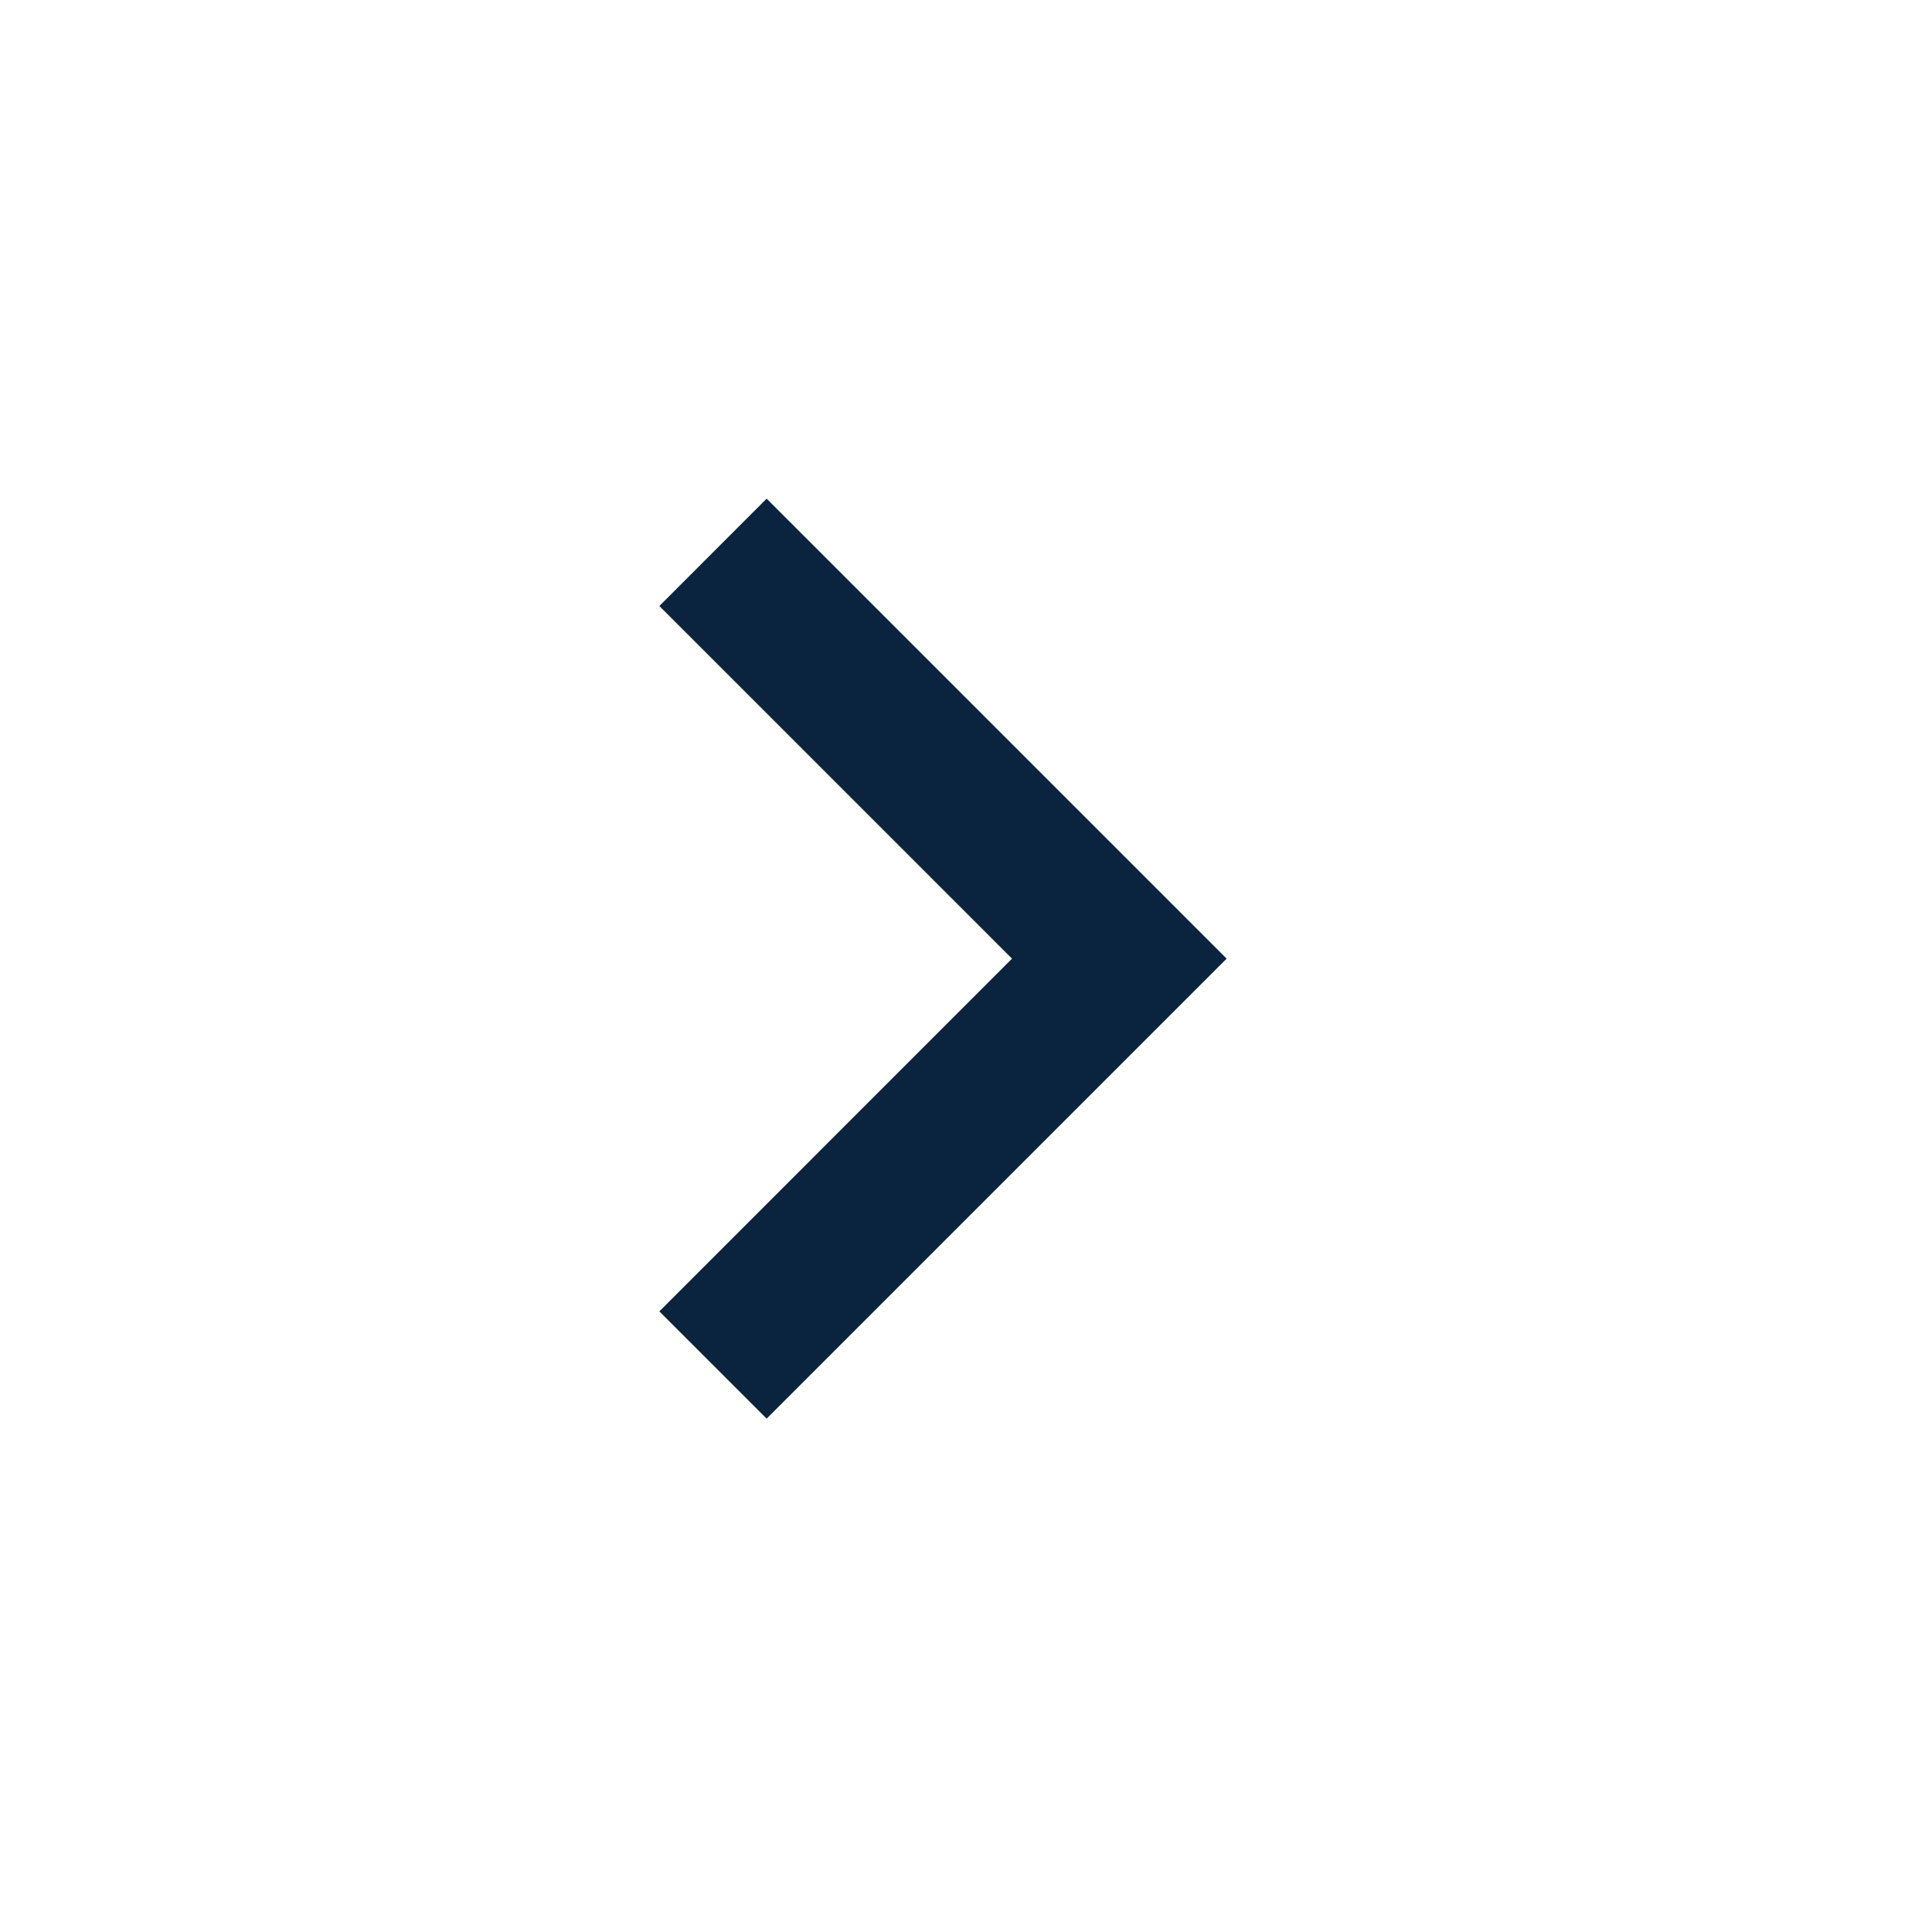
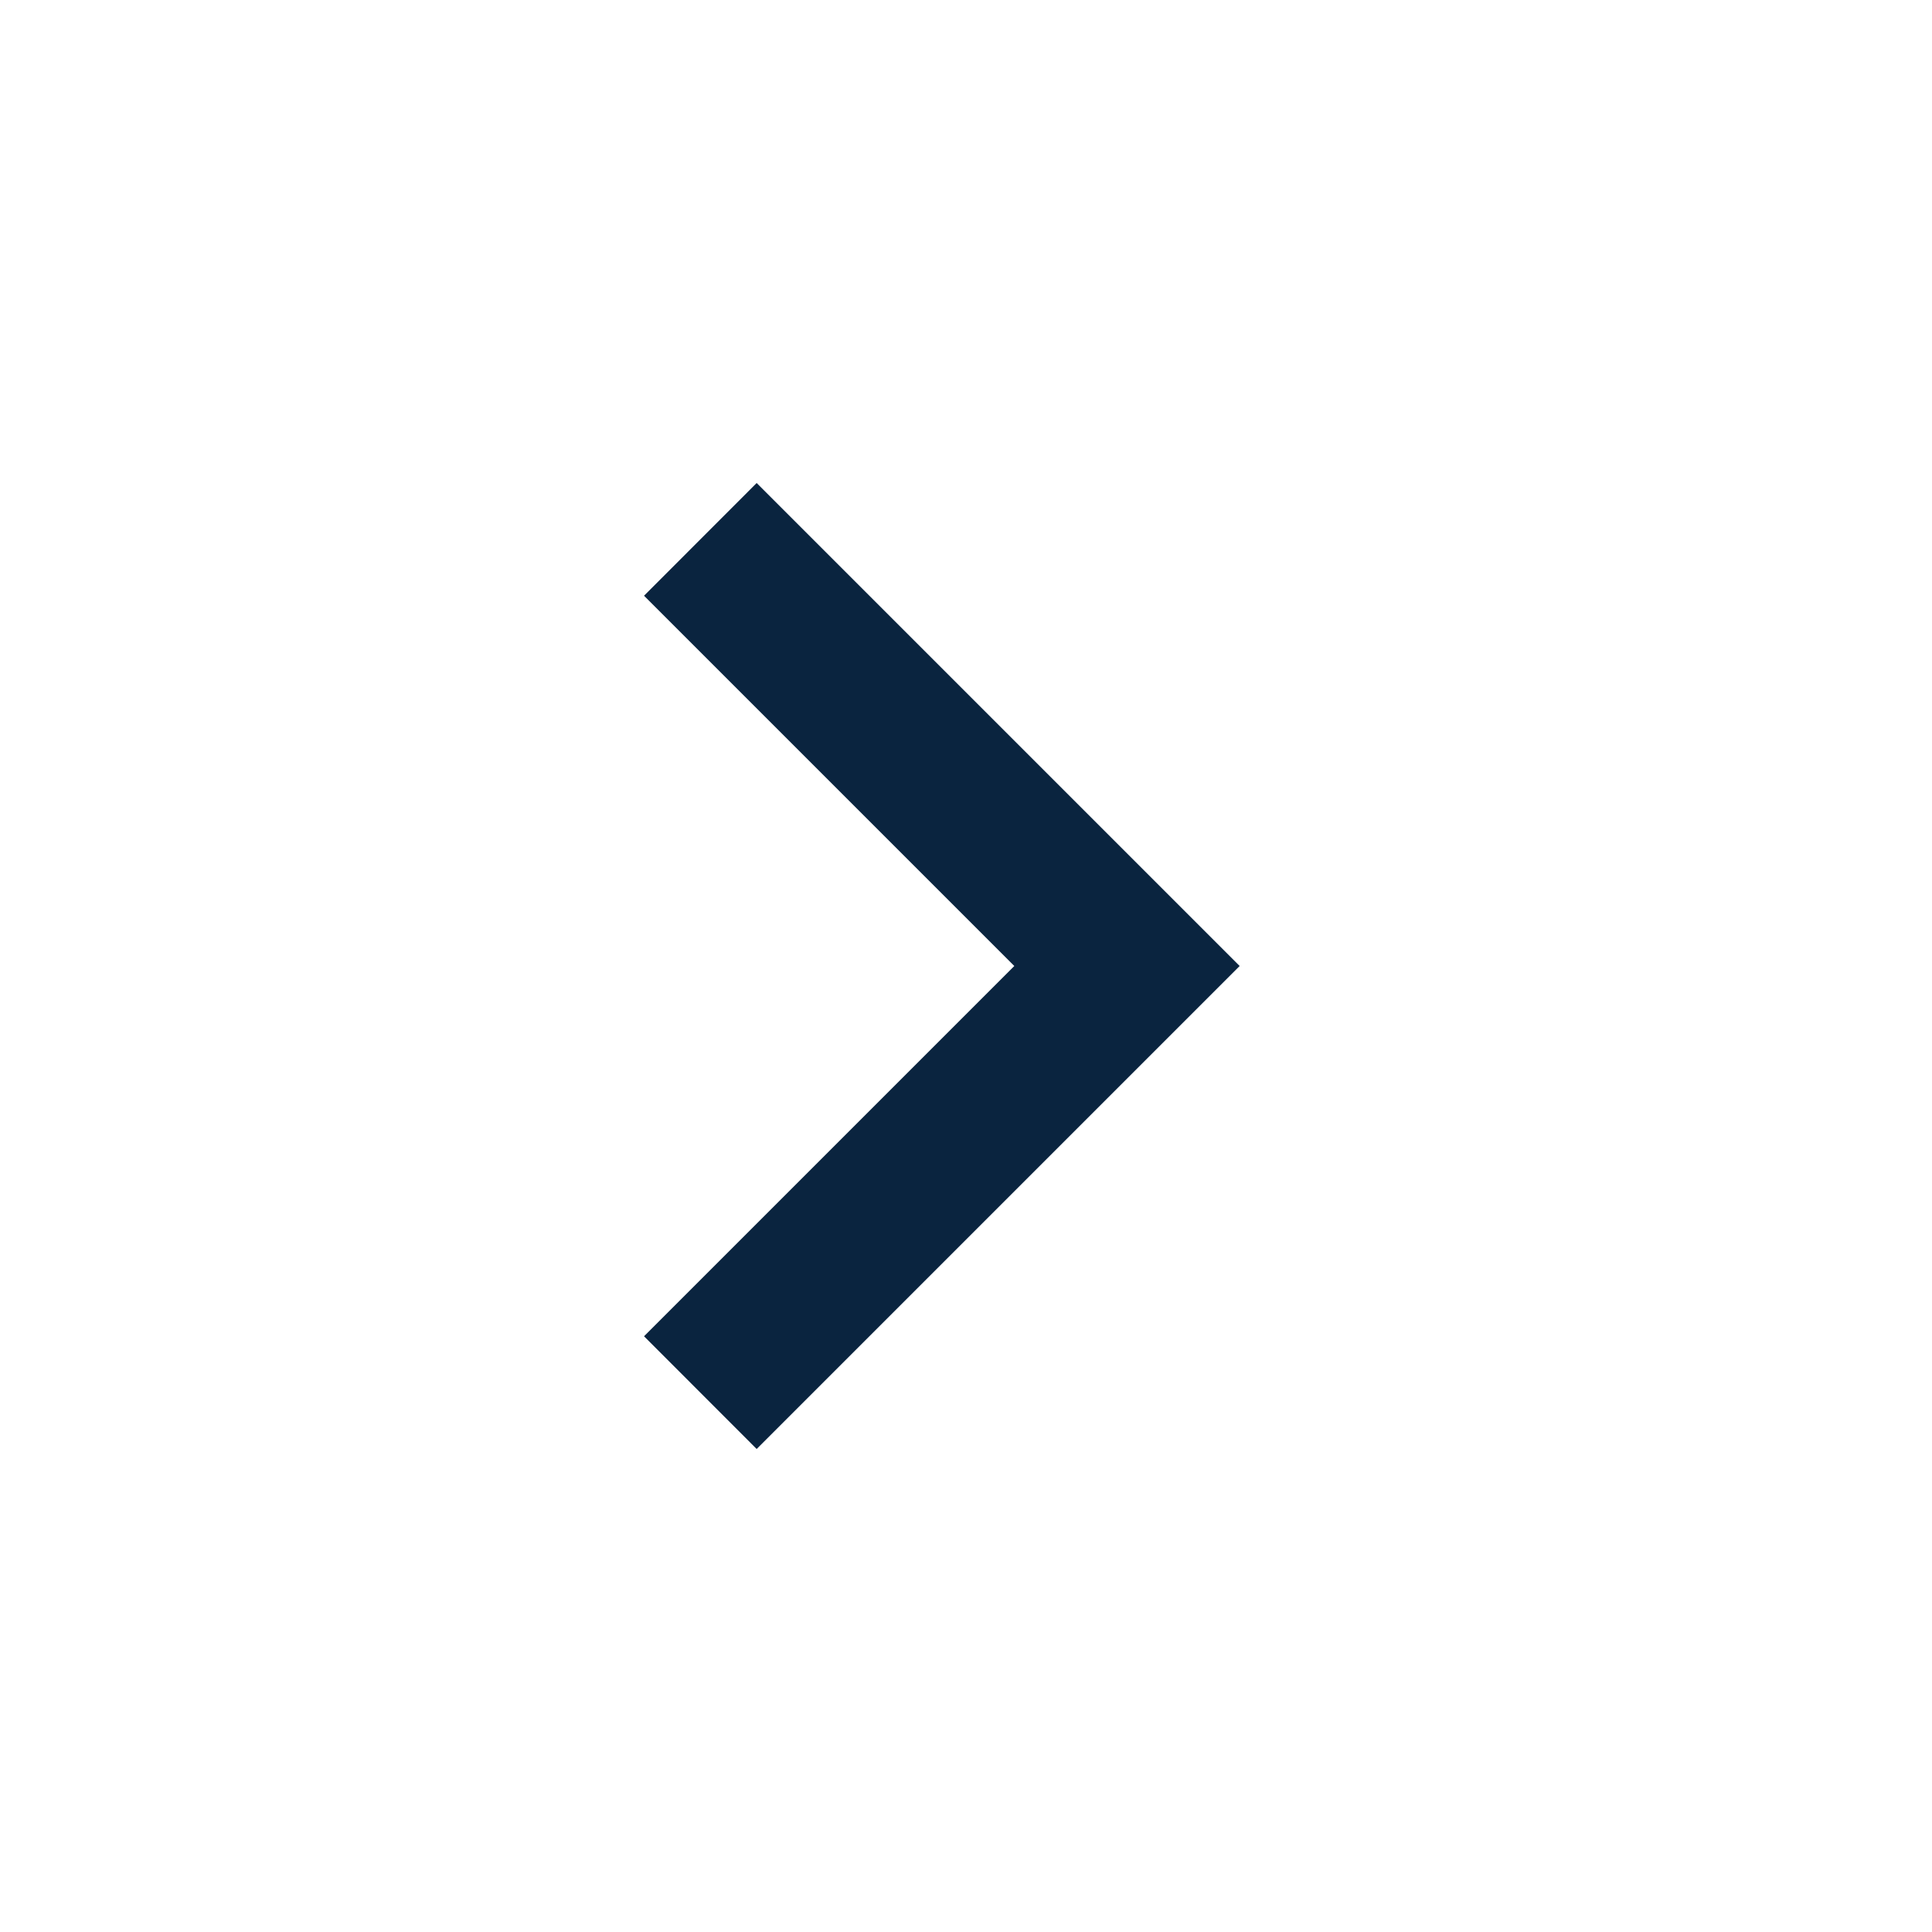
- <svg xmlns="http://www.w3.org/2000/svg" width="21" height="21" viewBox="0 0 21 21" fill="none">
-   <path d="M11 10.42L7.167 6.587L8.333 5.42L13.333 10.42L8.333 15.42L7.167 14.254L11 10.42Z" fill="#0A243F" />
+ <svg xmlns="http://www.w3.org/2000/svg" width="20" height="20" viewBox="0 0 20 20" fill="none">
+   <path d="M10.5 10L6.667 6.167L7.833 5L12.833 10L7.833 15L6.667 13.833L10.5 10Z" fill="#0A243F" />
</svg>
